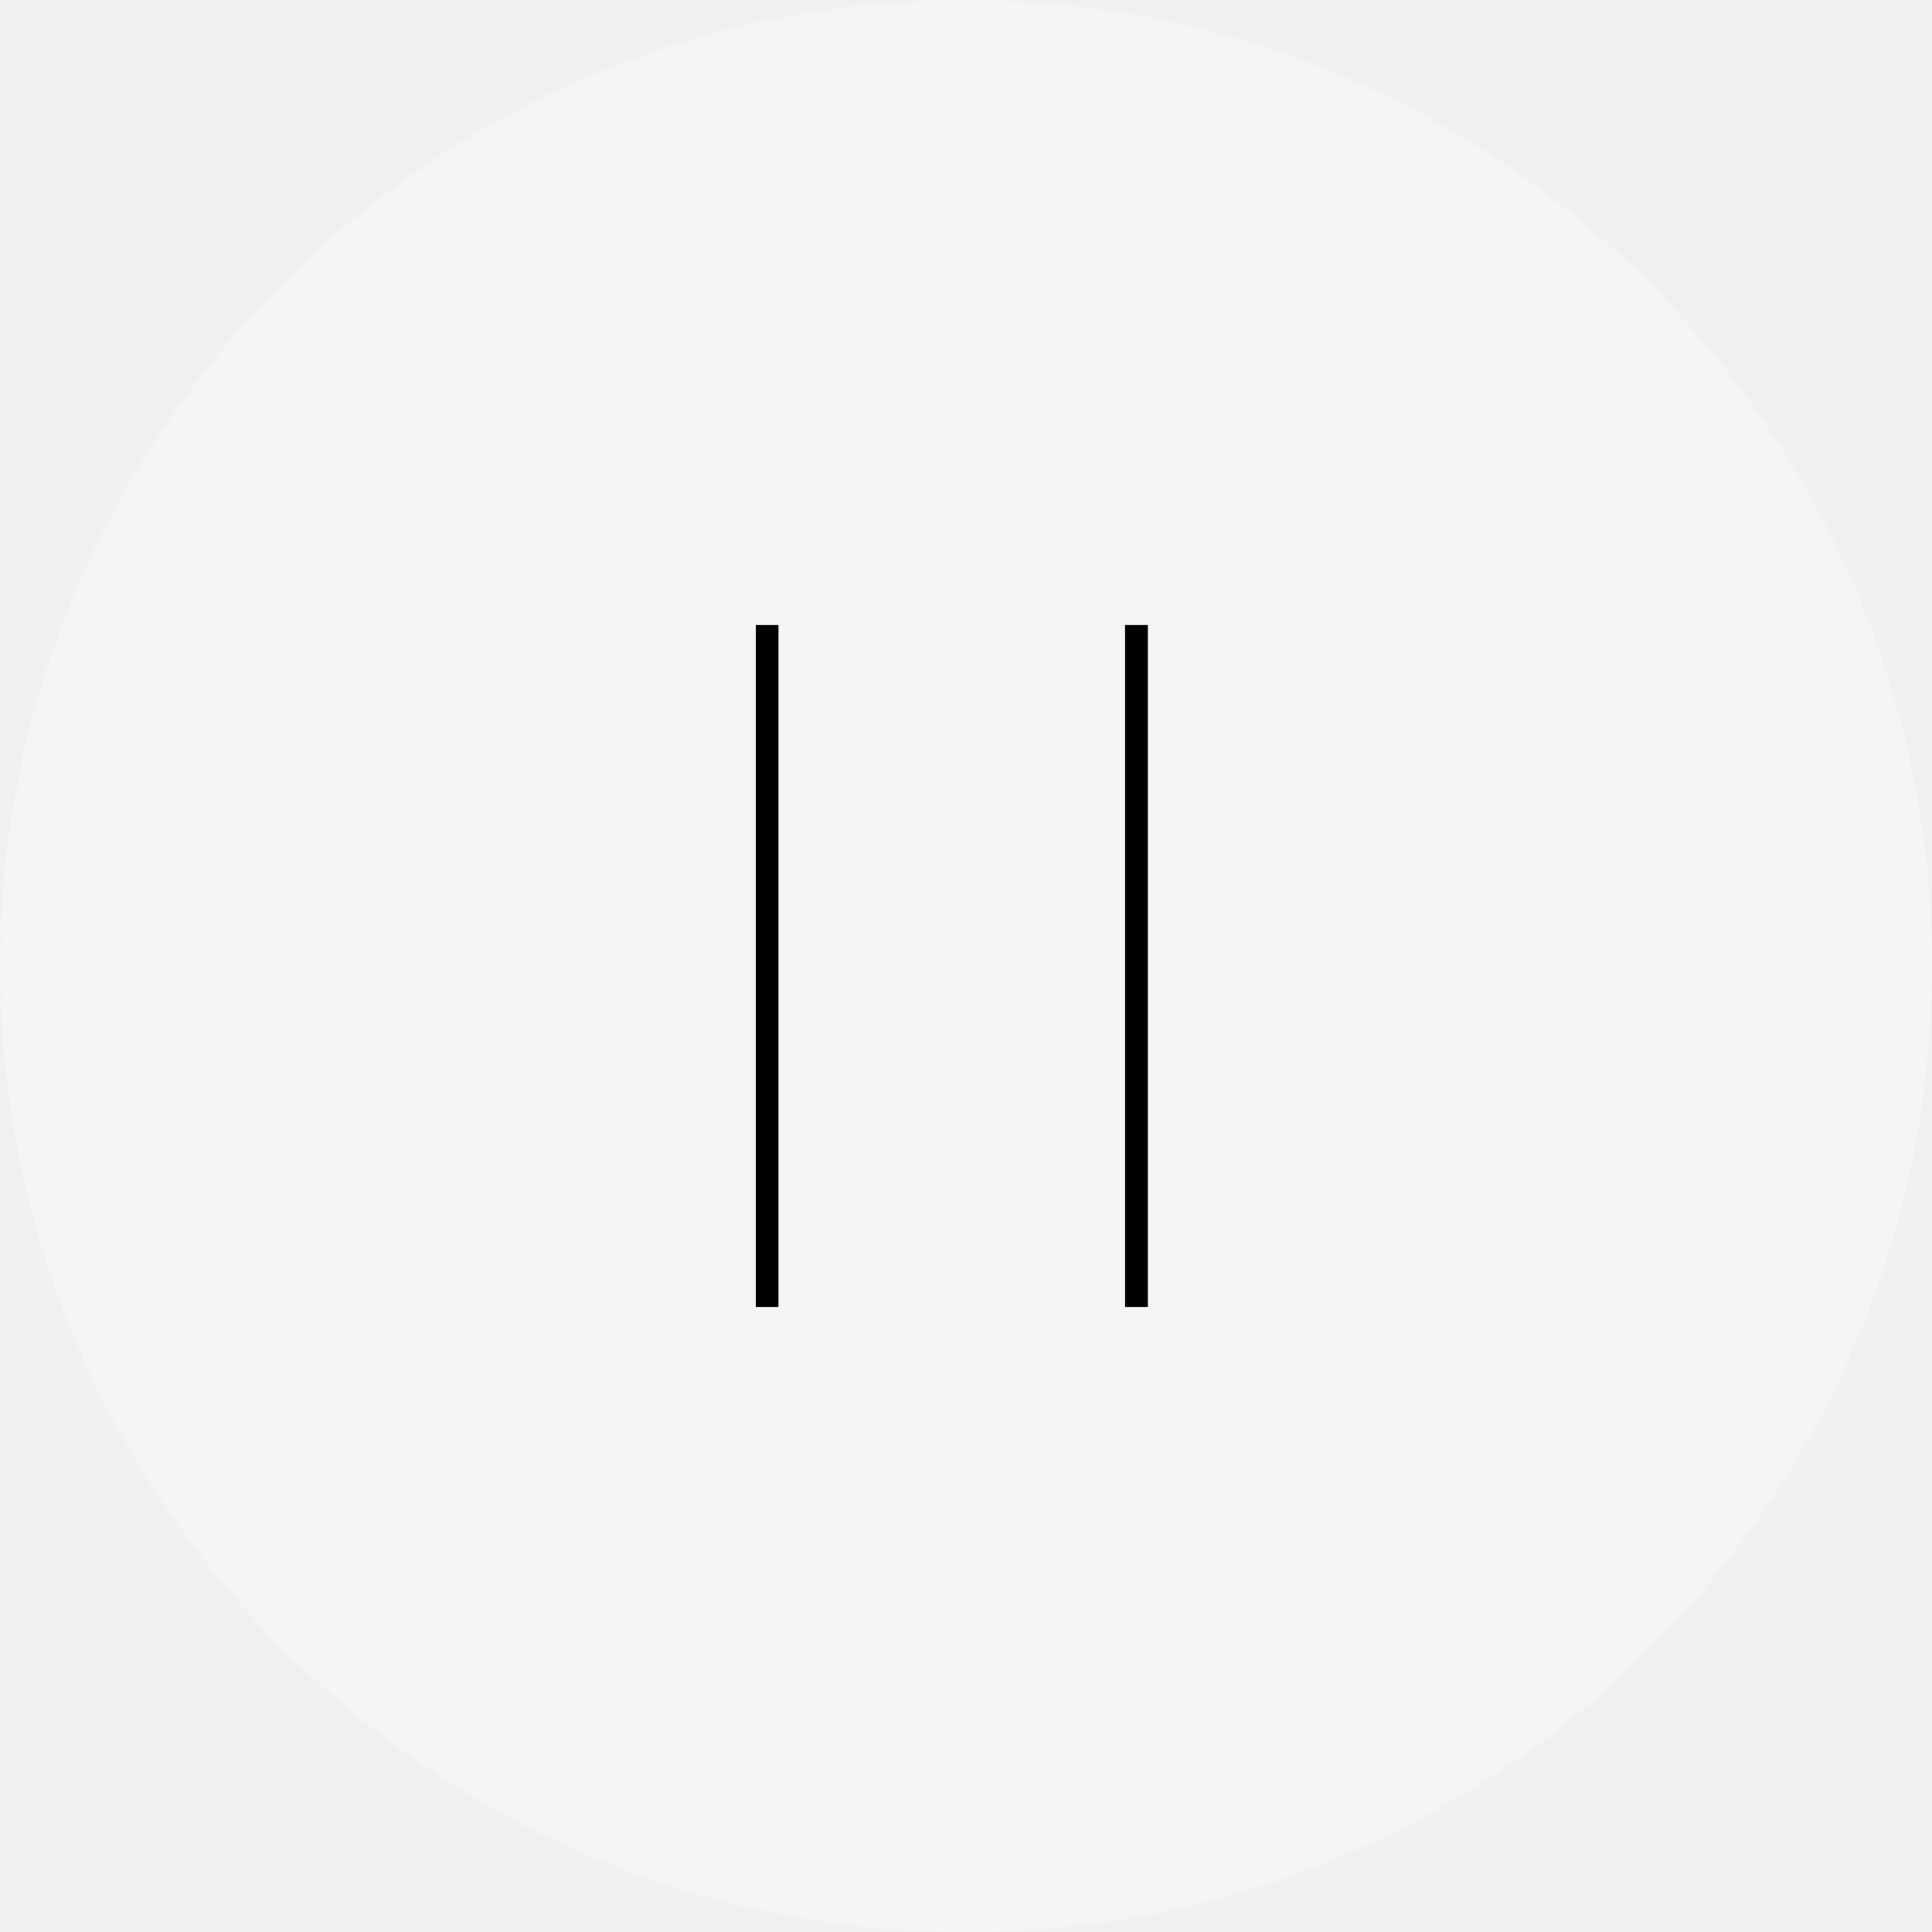
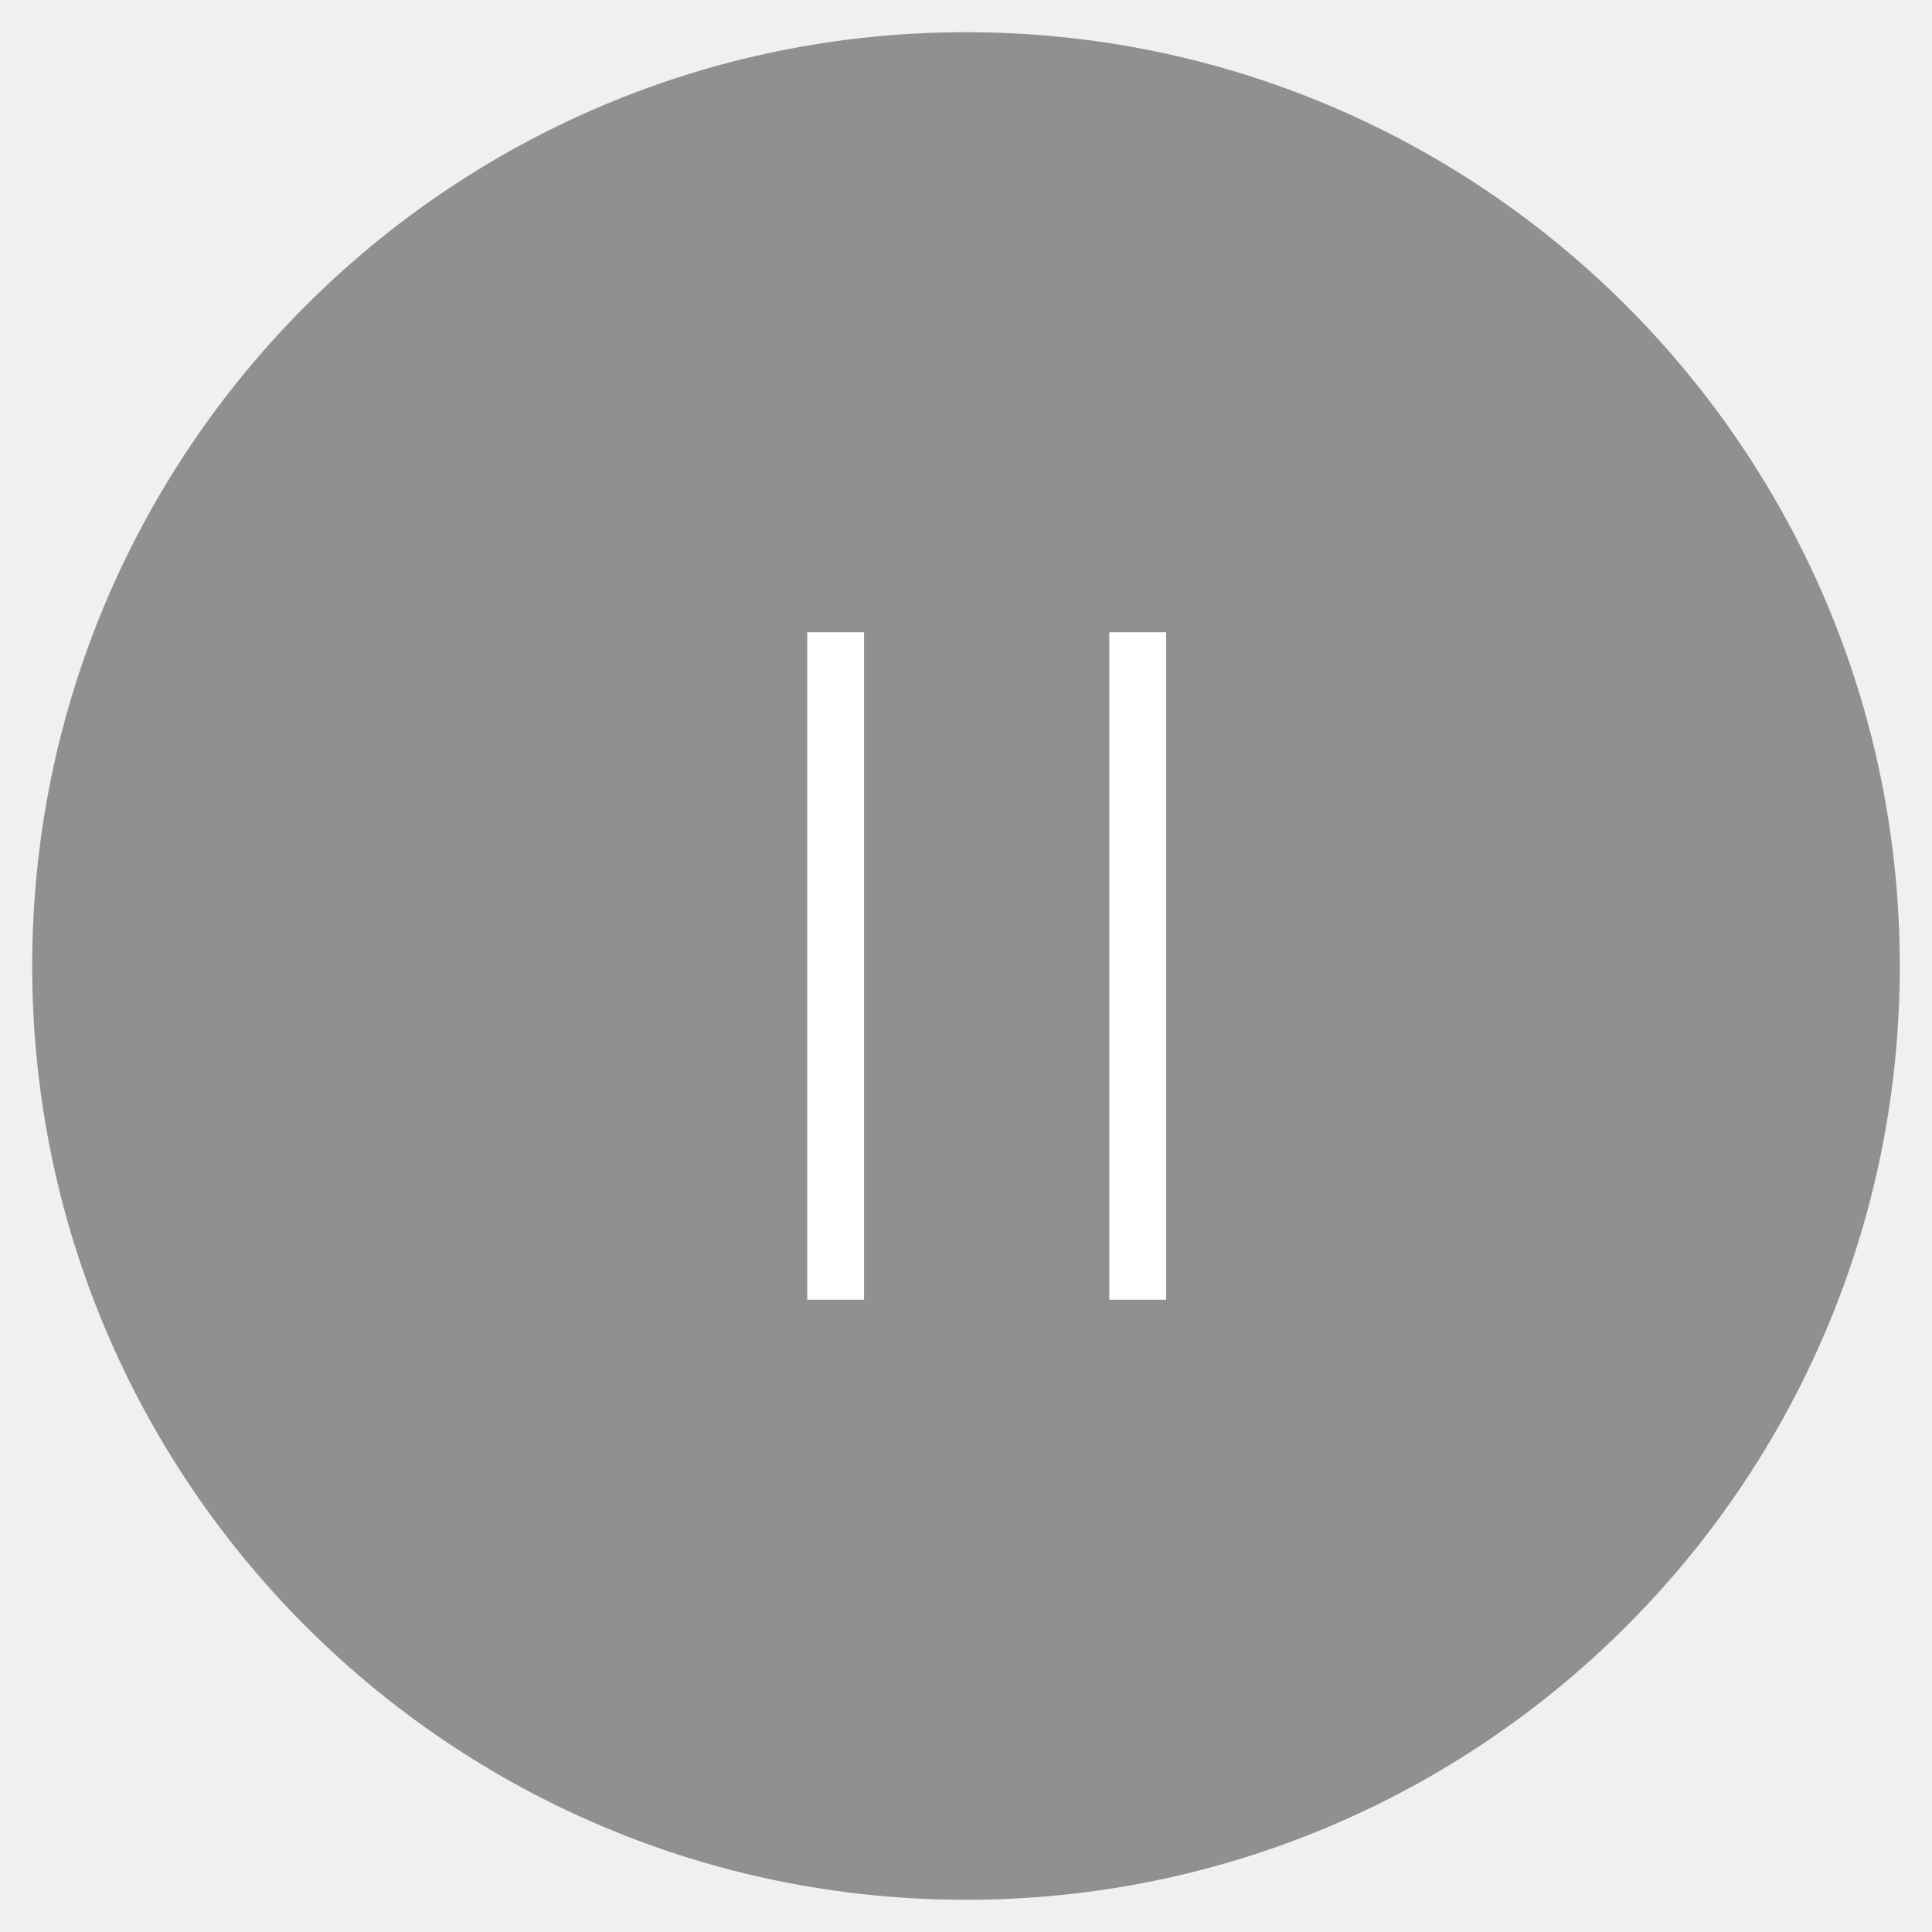
<svg xmlns="http://www.w3.org/2000/svg" width="85" height="85" viewBox="0 0 85 85" fill="none">
-   <circle cx="42.5" cy="42.5" r="42.5" fill="#F5F5F5" />
-   <path d="M33.75 27.5V57.5" stroke="black" />
-   <path d="M50 27.5V57.5" stroke="black" />
+   <path d="M42.5 83.583C65.19 83.583 83.583 65.19 83.583 42.5C83.583 19.81 65.19 1.417 42.5 1.417C19.81 1.417 1.417 19.81 1.417 42.5C1.417 65.19 19.81 83.583 42.5 83.583Z" fill="#909090" />
+   <path d="M50.054 57.182V27.818" stroke="white" stroke-width="2.5" stroke-miterlimit="10" />
+   <path d="M36.765 27.818V57.182" stroke="white" stroke-width="2.5" stroke-miterlimit="10" />
</svg>
